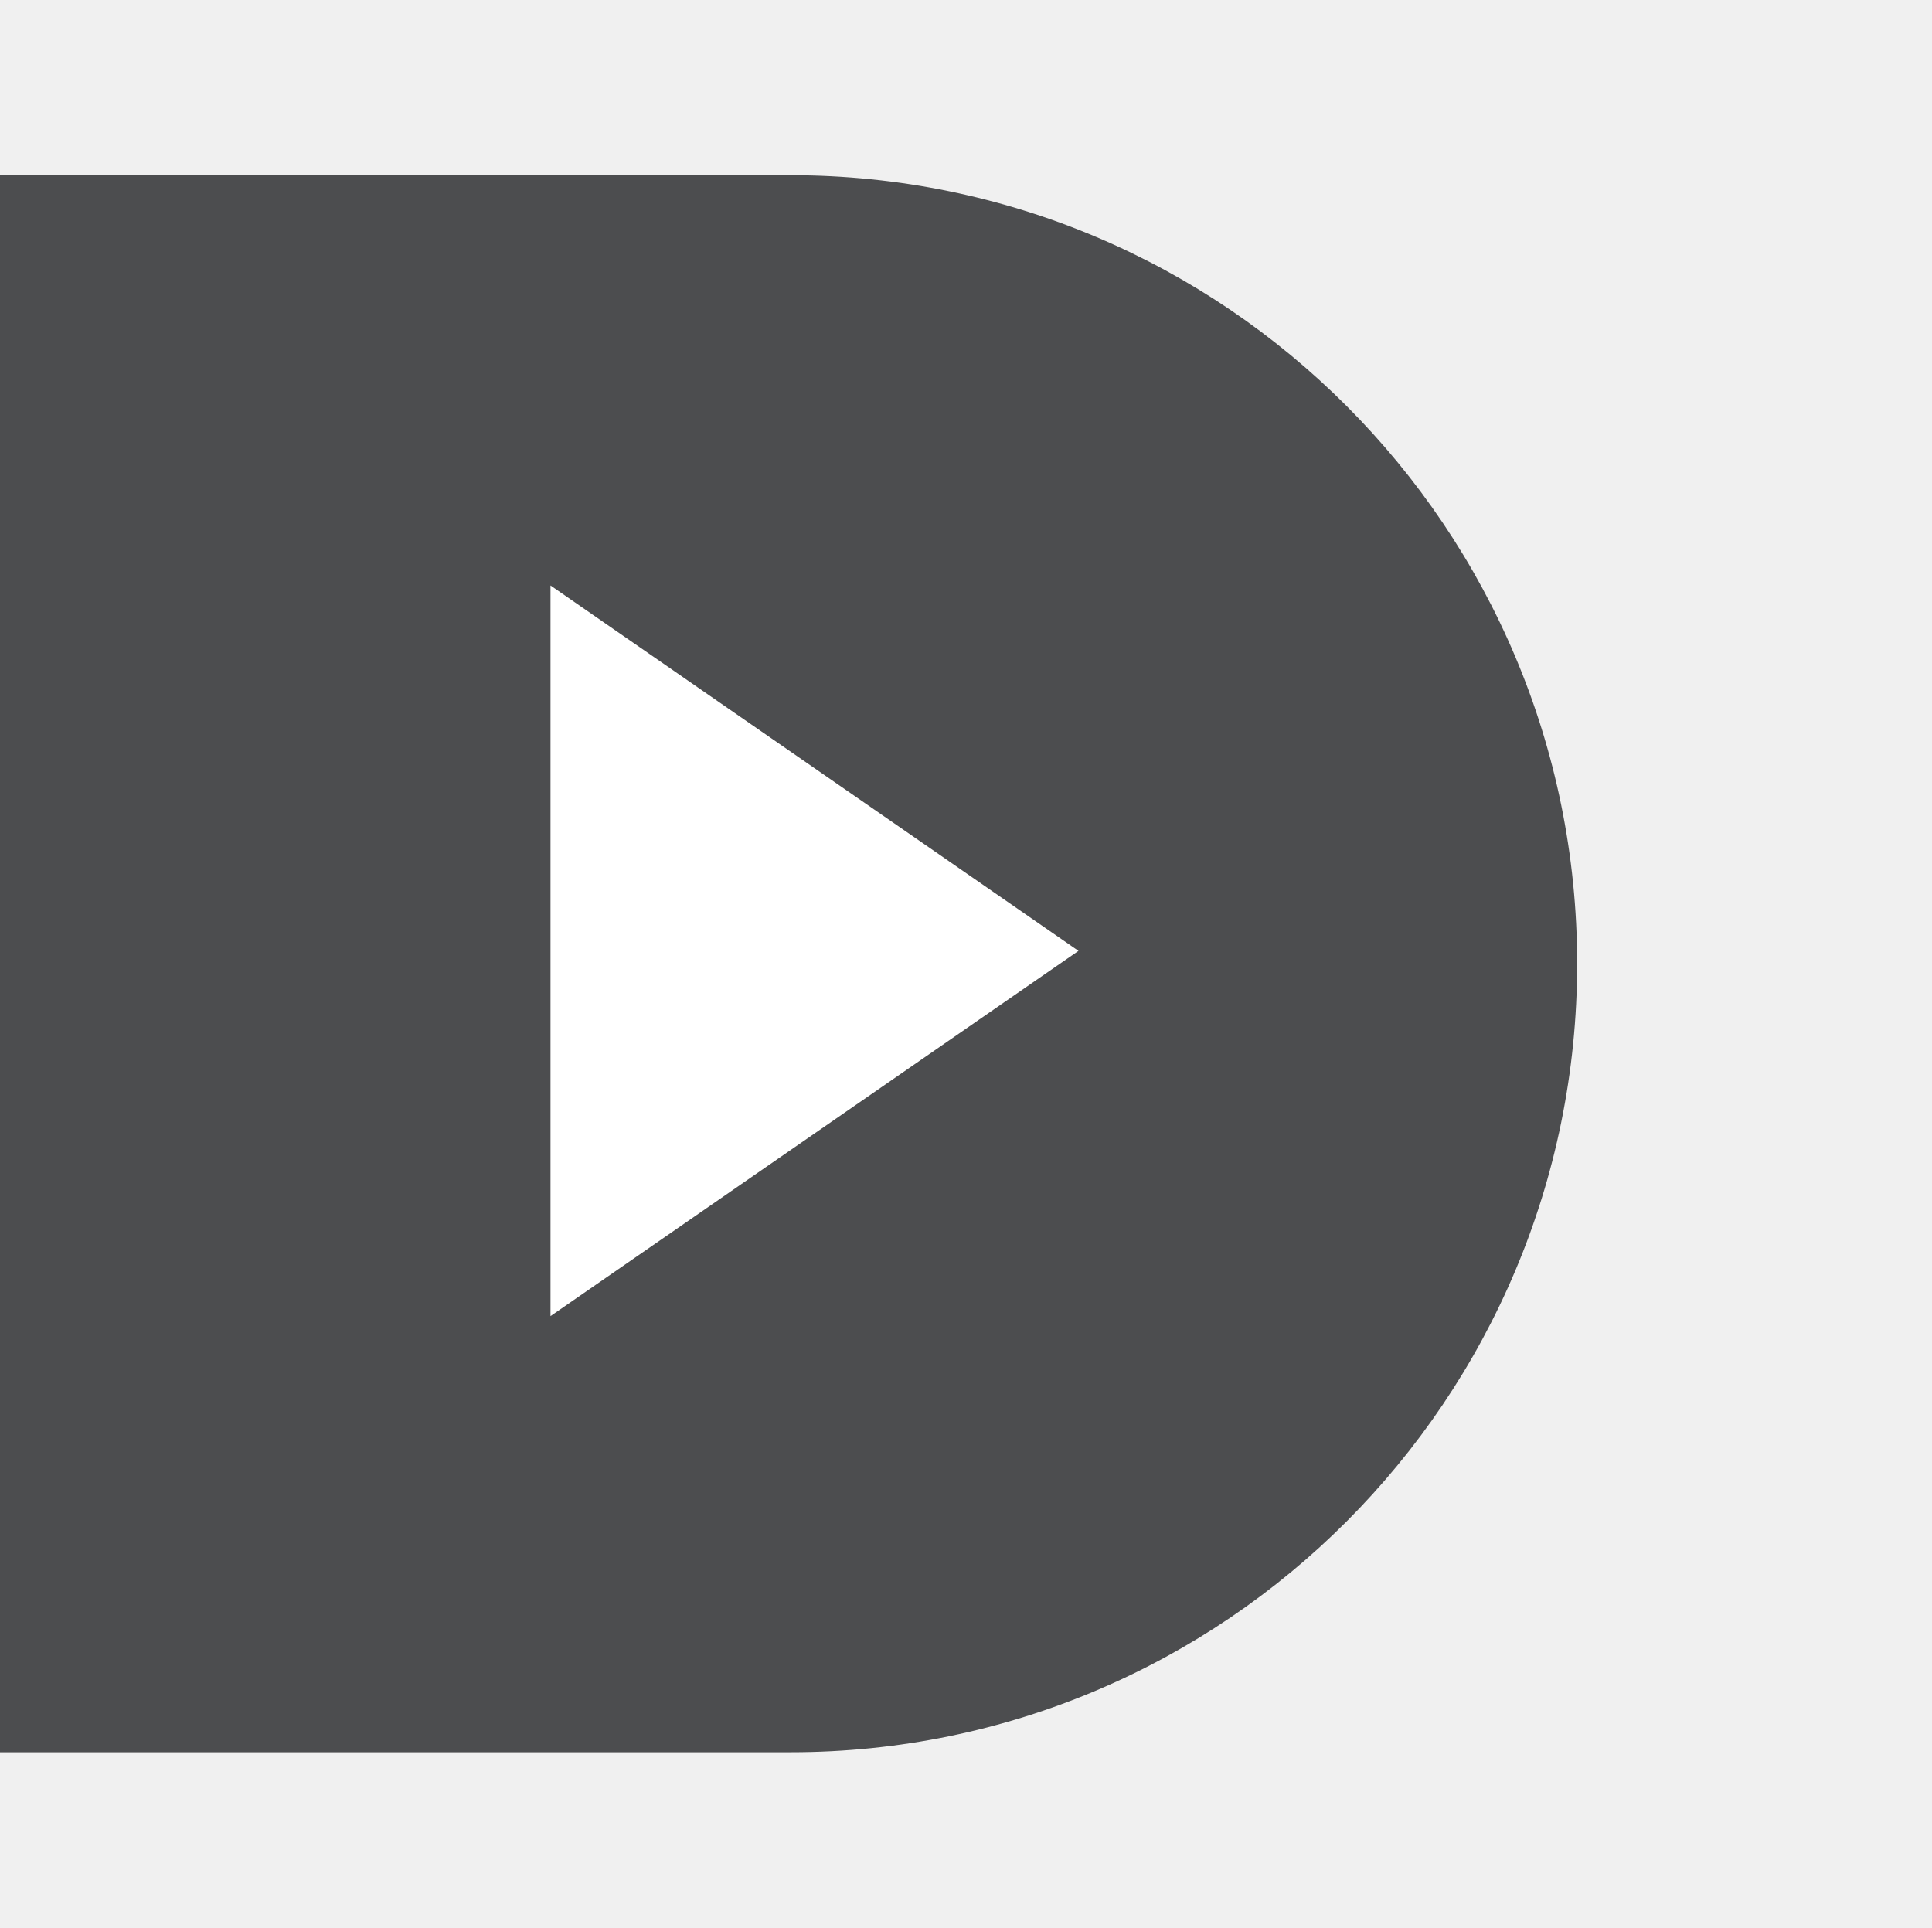
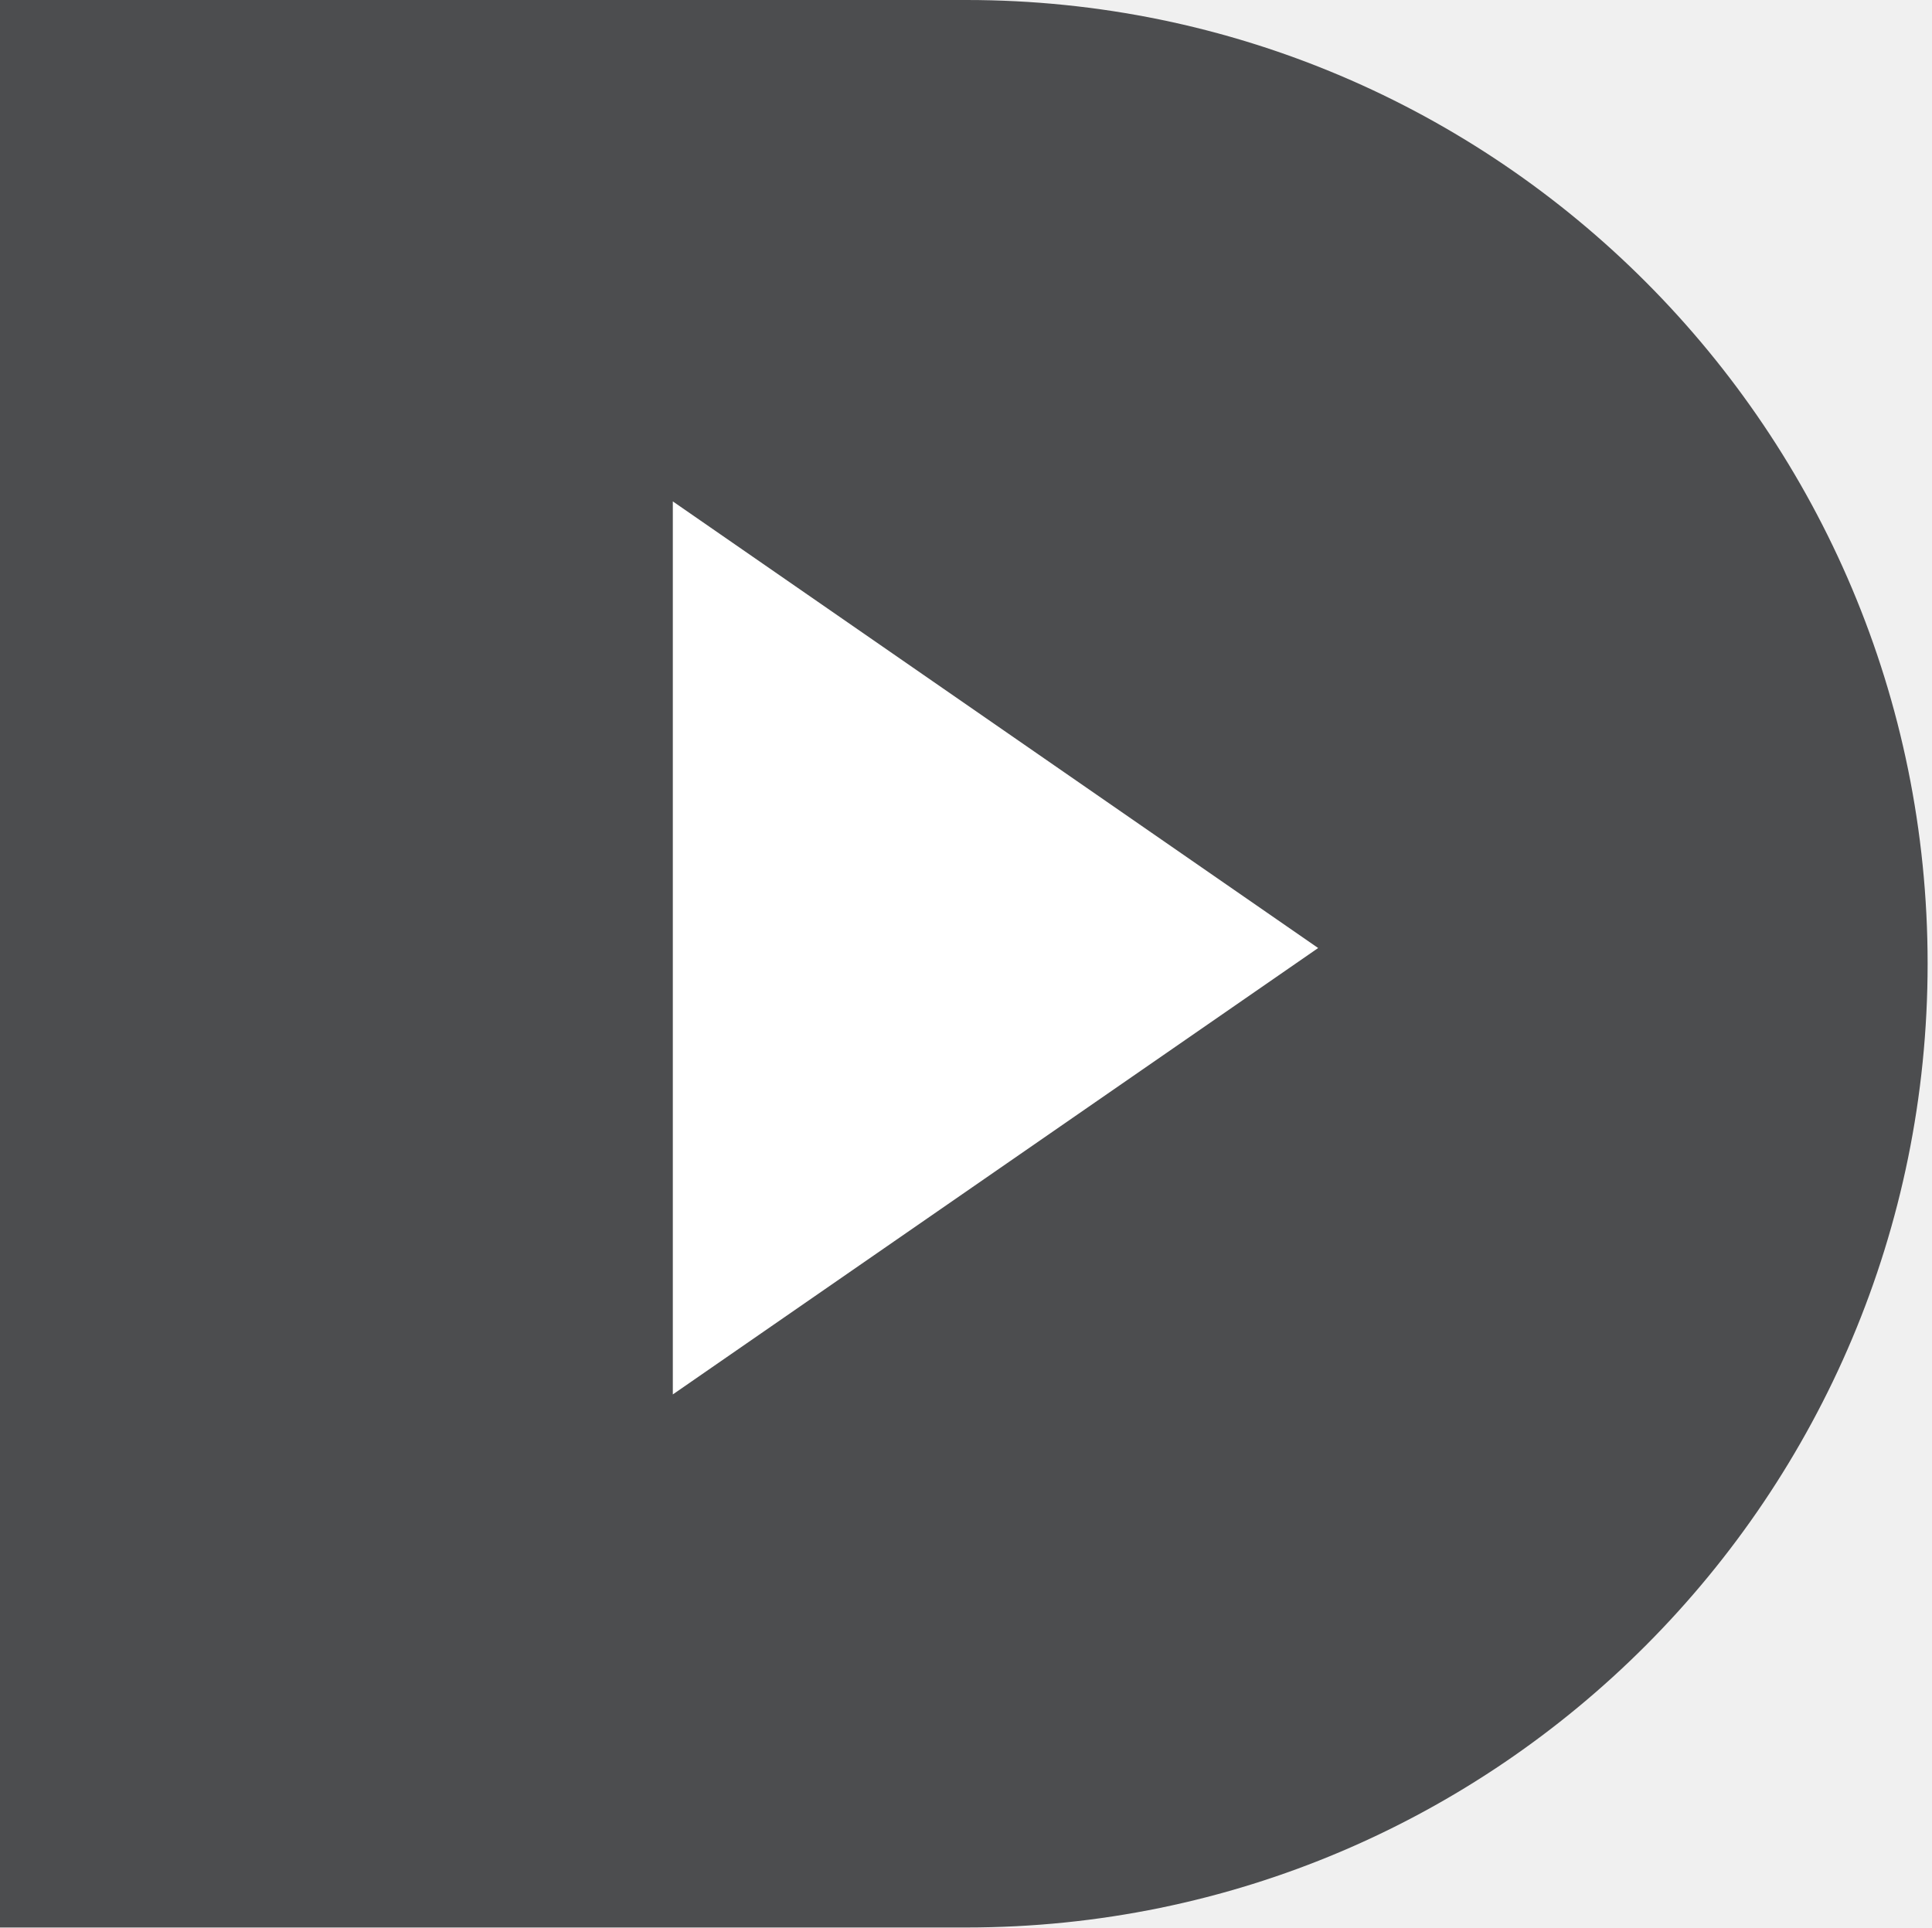
<svg xmlns="http://www.w3.org/2000/svg" version="1.1" width="55.125" height="55" viewBox="0 0 55.125 55" id="svg3906" xml:space="preserve">
  <defs id="defs3919">
	

		
		
	</defs>
-   <g id="g4438">
+   <g id="g4438" transform="matrix(1.222222,0,0,1.222222,0,-6.111111)">
    <path d="M 22.561,50 C 34.954,50 45,39.924 45,27.498 45,15.076 34.954,5 22.561,5 H 0 v 45 h 22.561 z" id="path3911" style="fill:#4c4d4f;fill-opacity:1" />
    <g id="g3913" style="fill:#ffffff;fill-opacity:1">
-       <polygon points="15.707,37.555 15.707,16.706 30.772,27.133 " id="polygon3915" style="fill:#ffffff;fill-opacity:1" />
+       <polygon points="30.772,27.133 15.707,37.555 15.707,16.706 " id="polygon3915" style="fill:#ffffff;fill-opacity:1" />
    </g>
  </g>
</svg>
